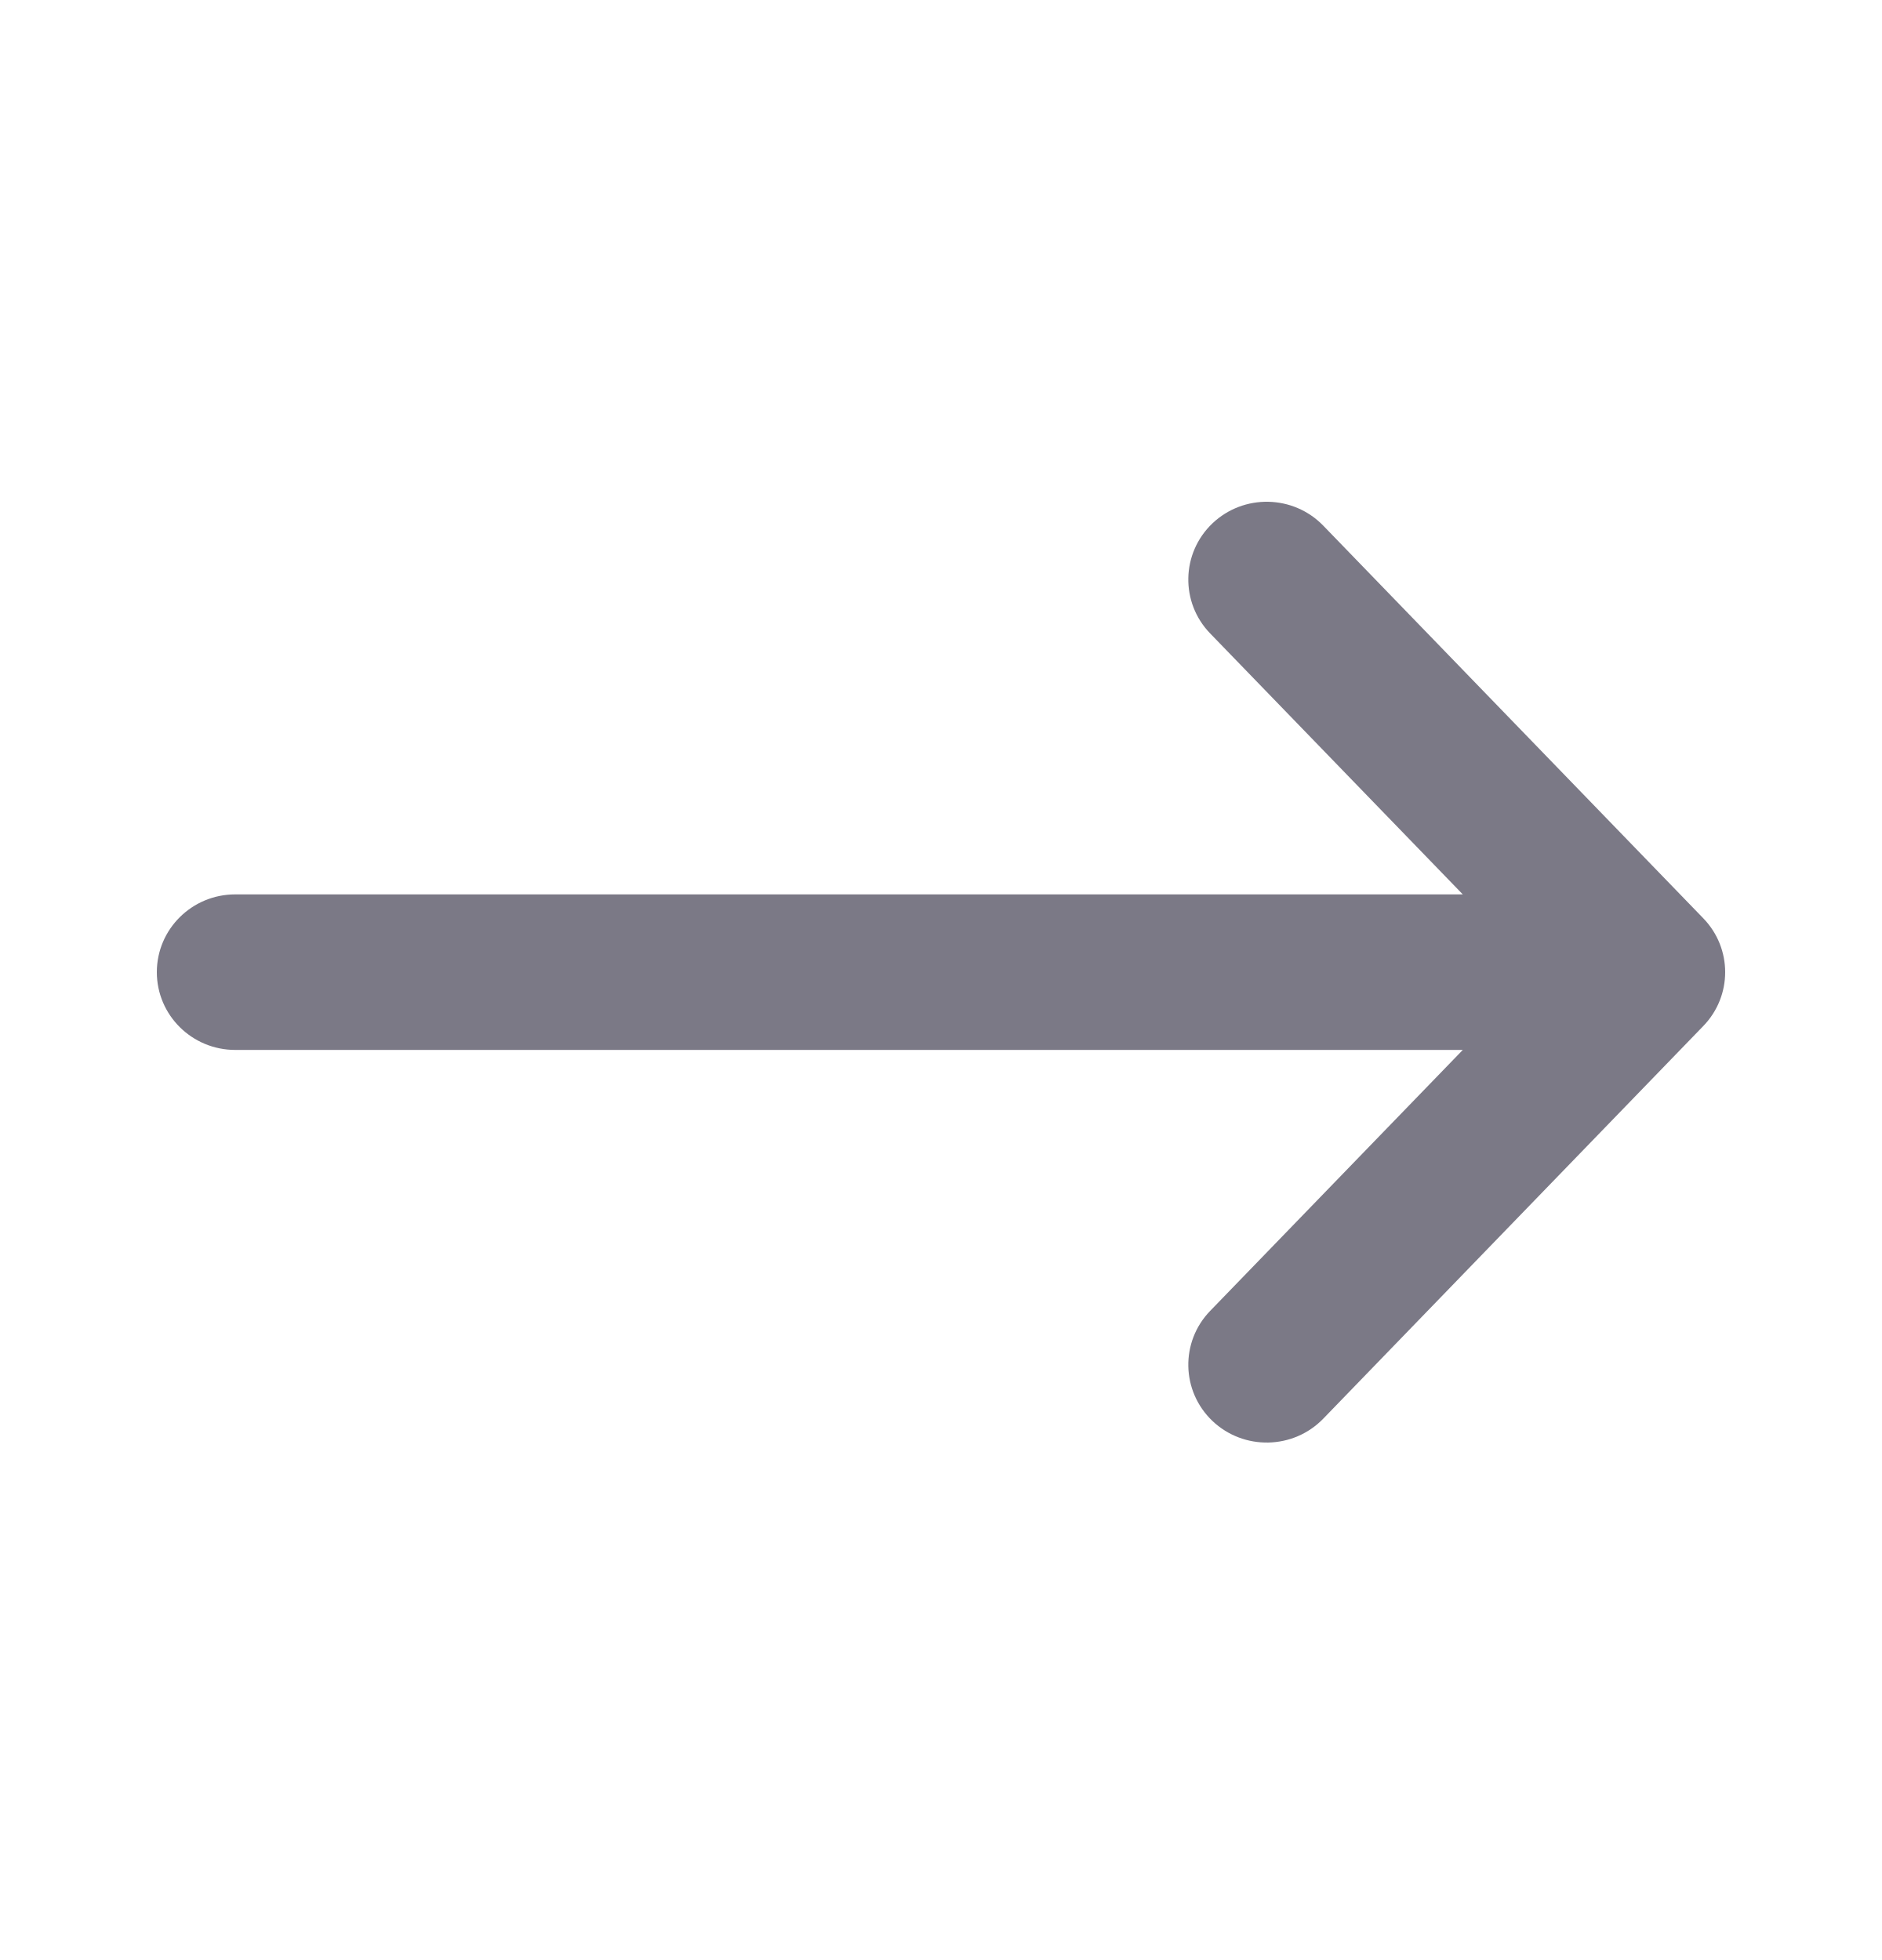
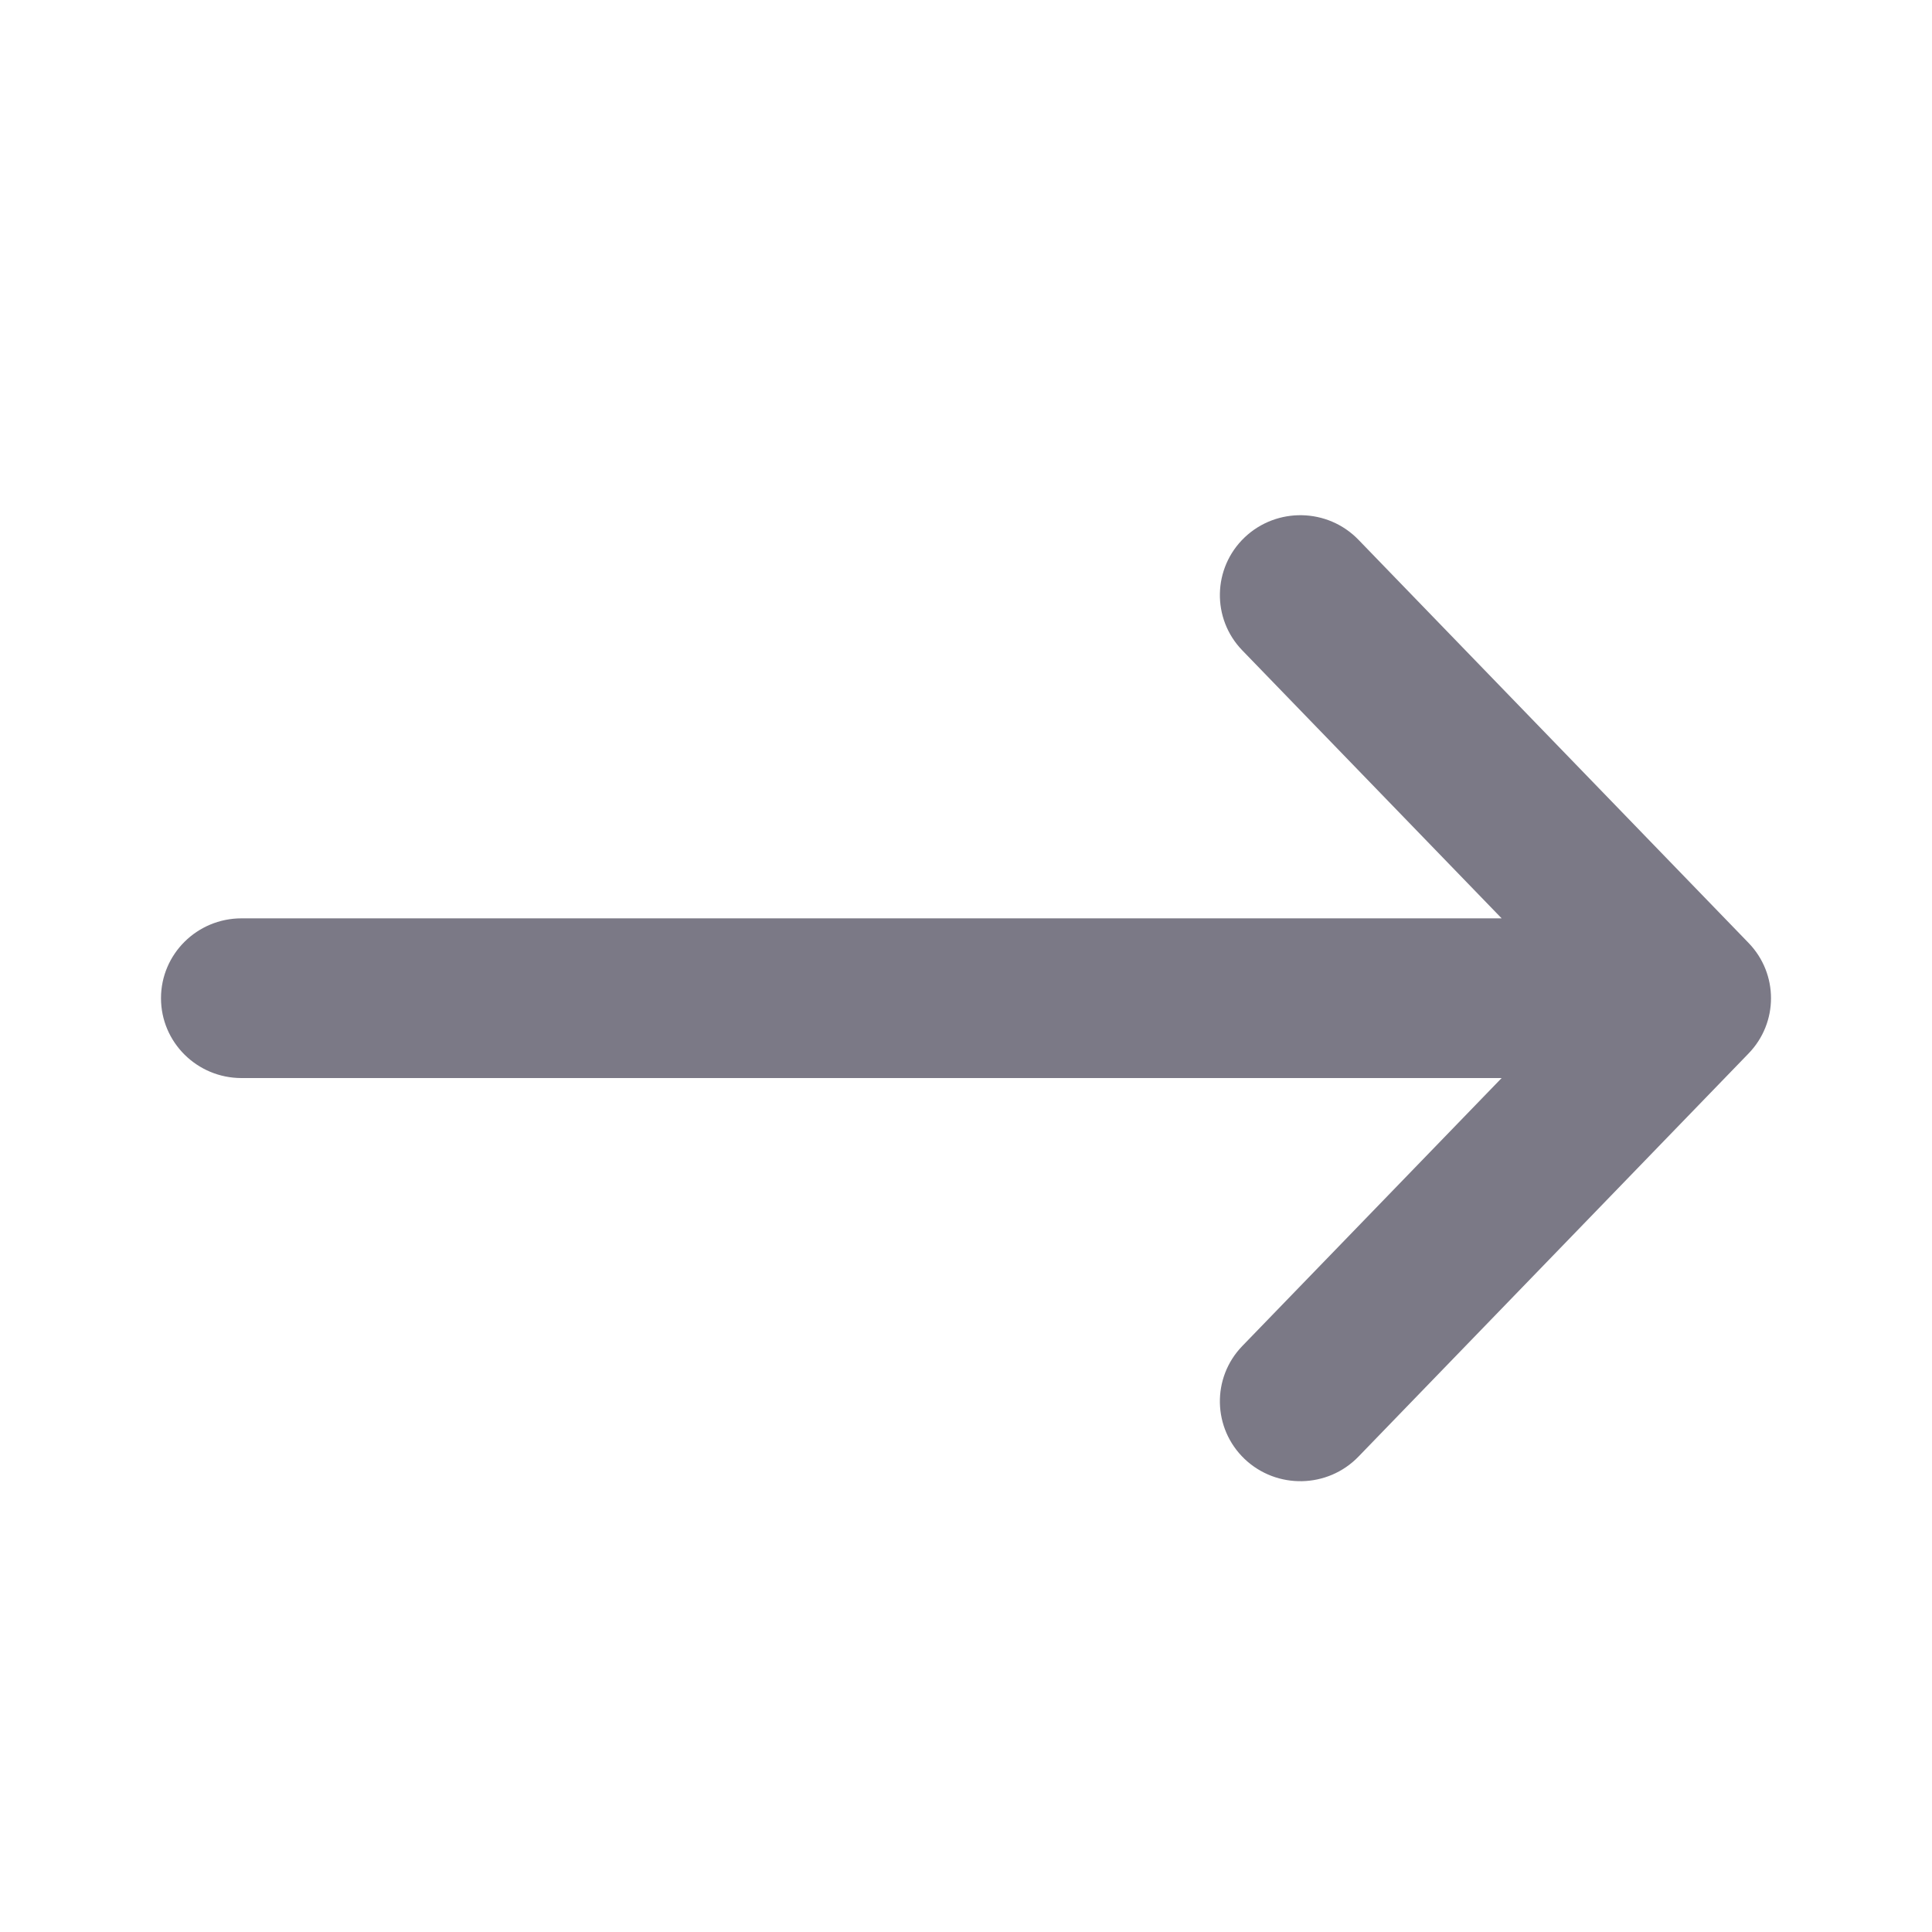
- <svg xmlns="http://www.w3.org/2000/svg" width="24" height="25" viewBox="0 0 24 25" fill="none">
+ <svg xmlns="http://www.w3.org/2000/svg" width="24" height="24" viewBox="0 0 24 24" fill="none">
  <path fill-rule="evenodd" clip-rule="evenodd" d="M15.461 6.676C15.063 7.056 15.05 7.684 15.432 8.079L18.654 11.408H3C2.448 11.408 2 11.852 2 12.4C2 12.948 2.448 13.392 3 13.392H18.654L15.432 16.721C15.05 17.116 15.063 17.744 15.461 18.124C15.86 18.503 16.493 18.49 16.875 18.095L21.721 13.087C22.093 12.703 22.093 12.097 21.721 11.713L16.875 6.705C16.493 6.31 15.86 6.297 15.461 6.676Z" fill="#7B7986" />
</svg>
